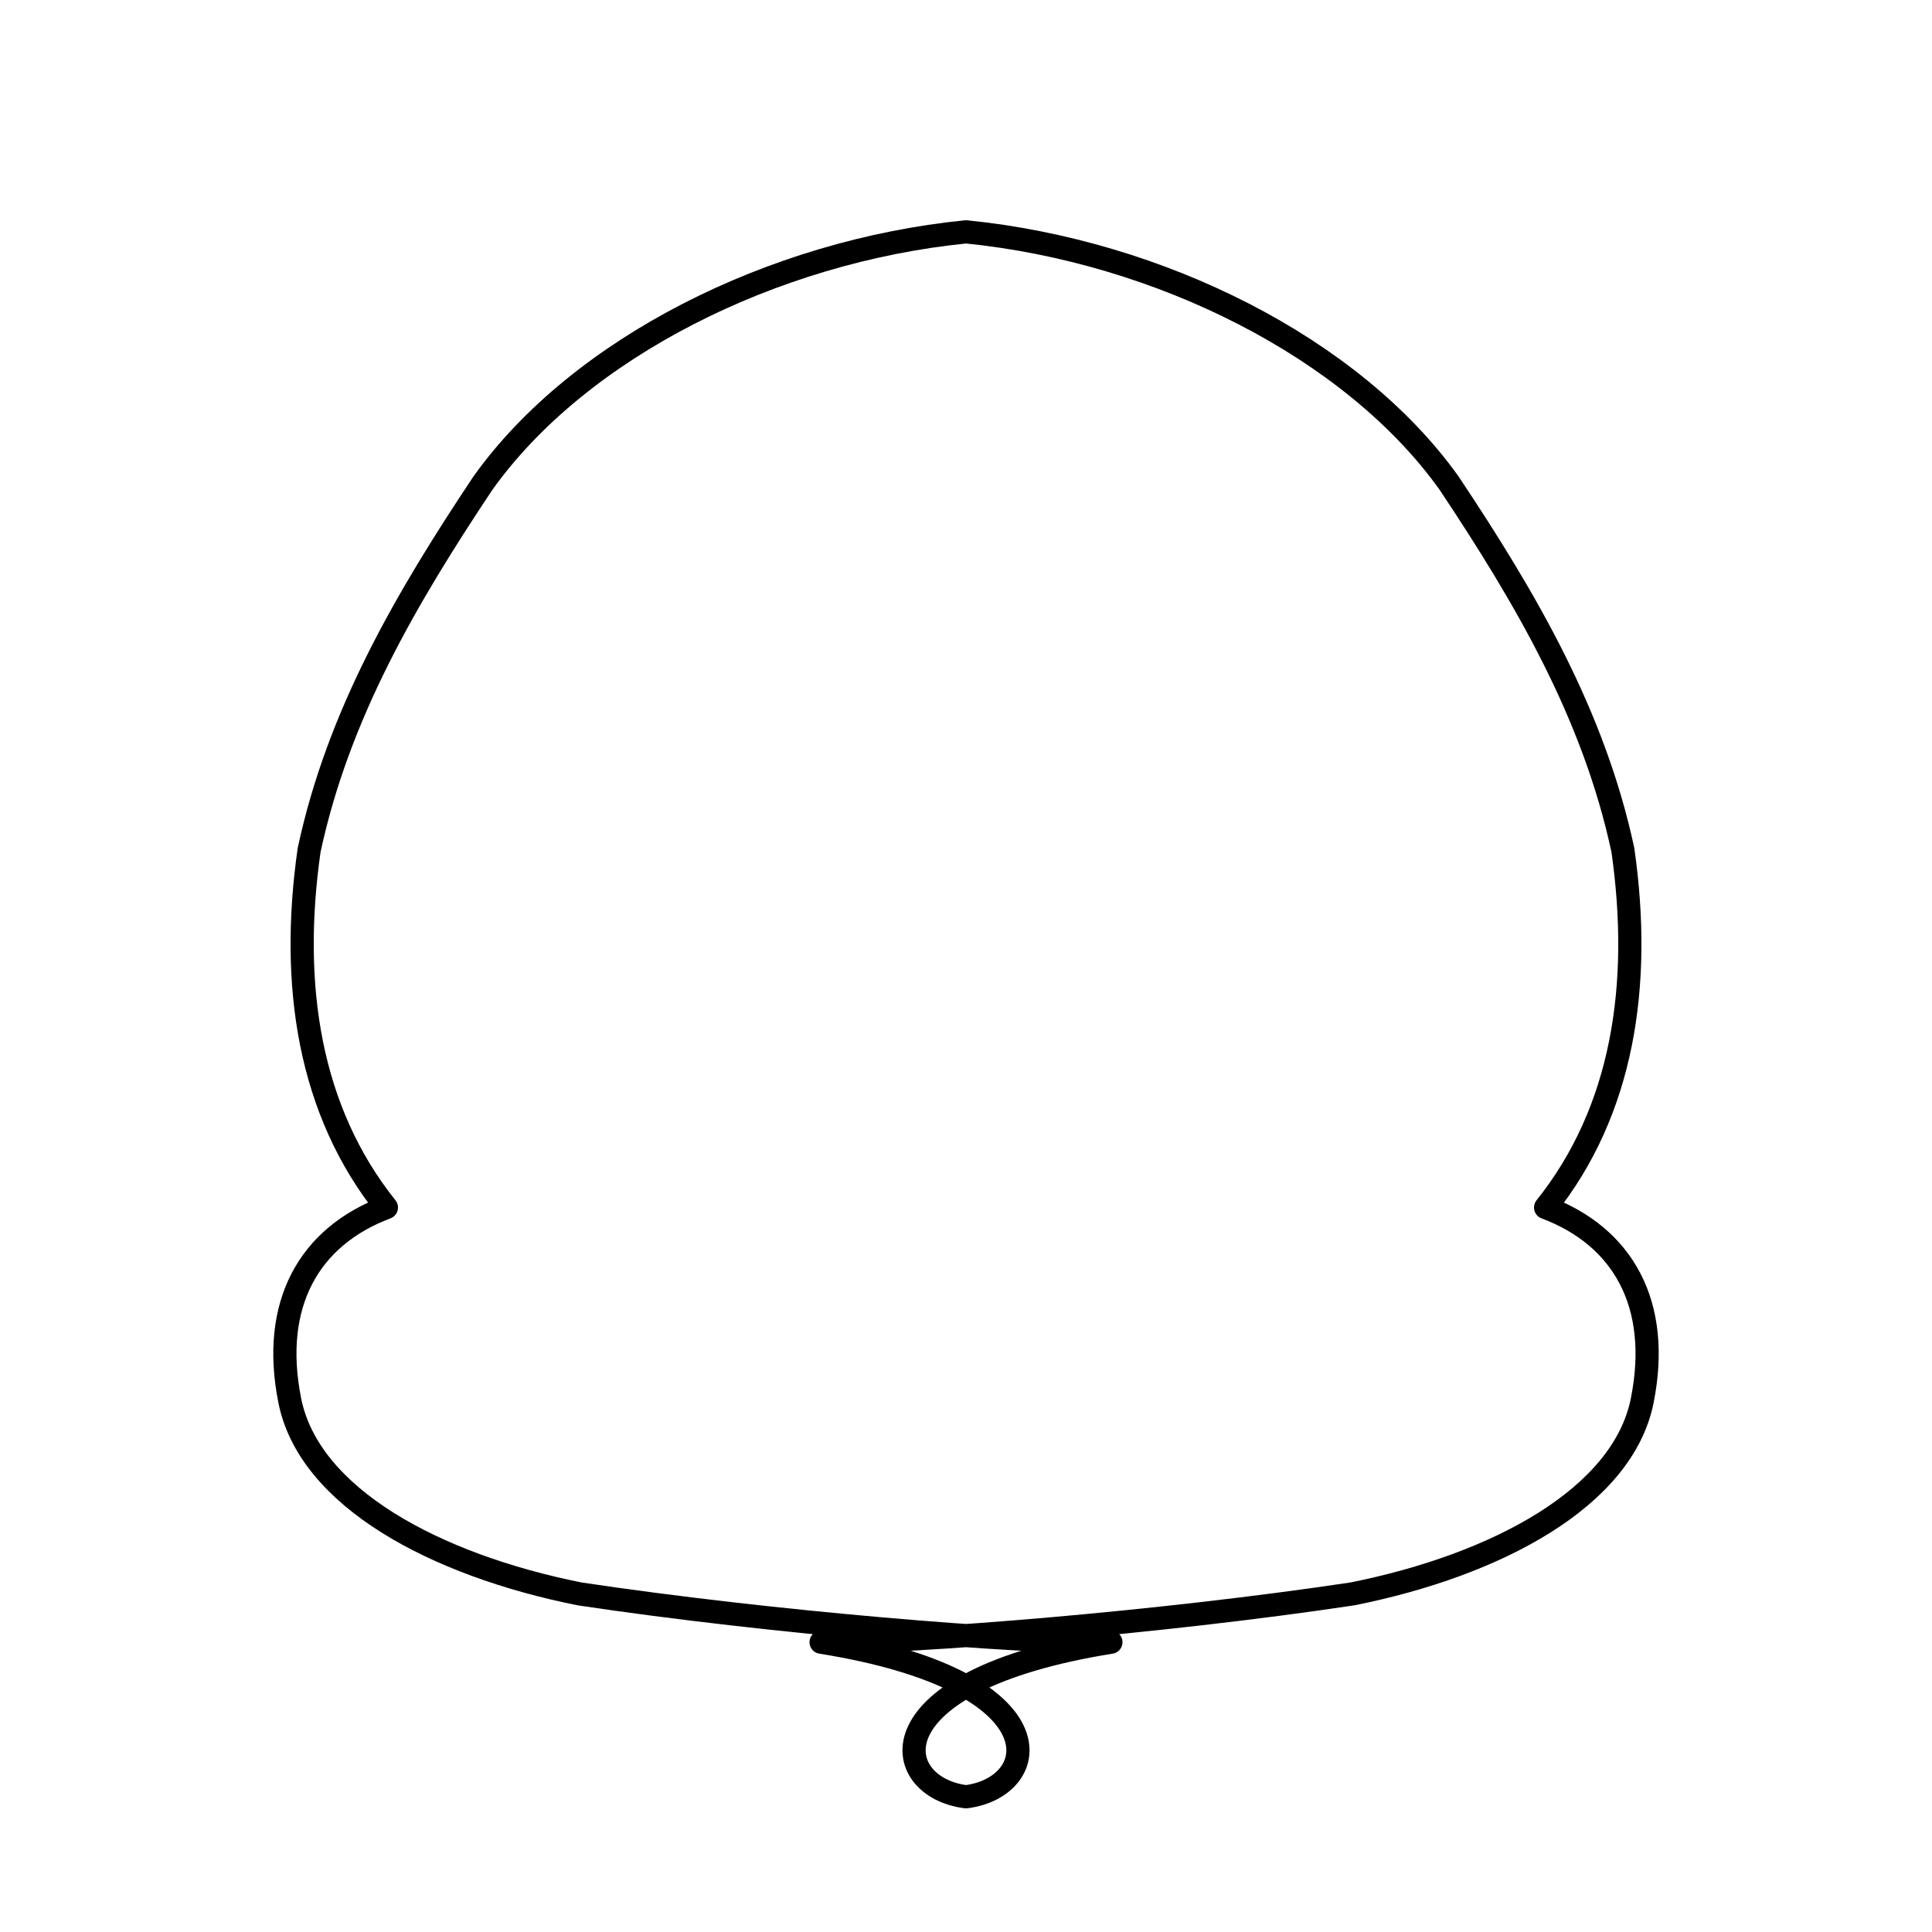
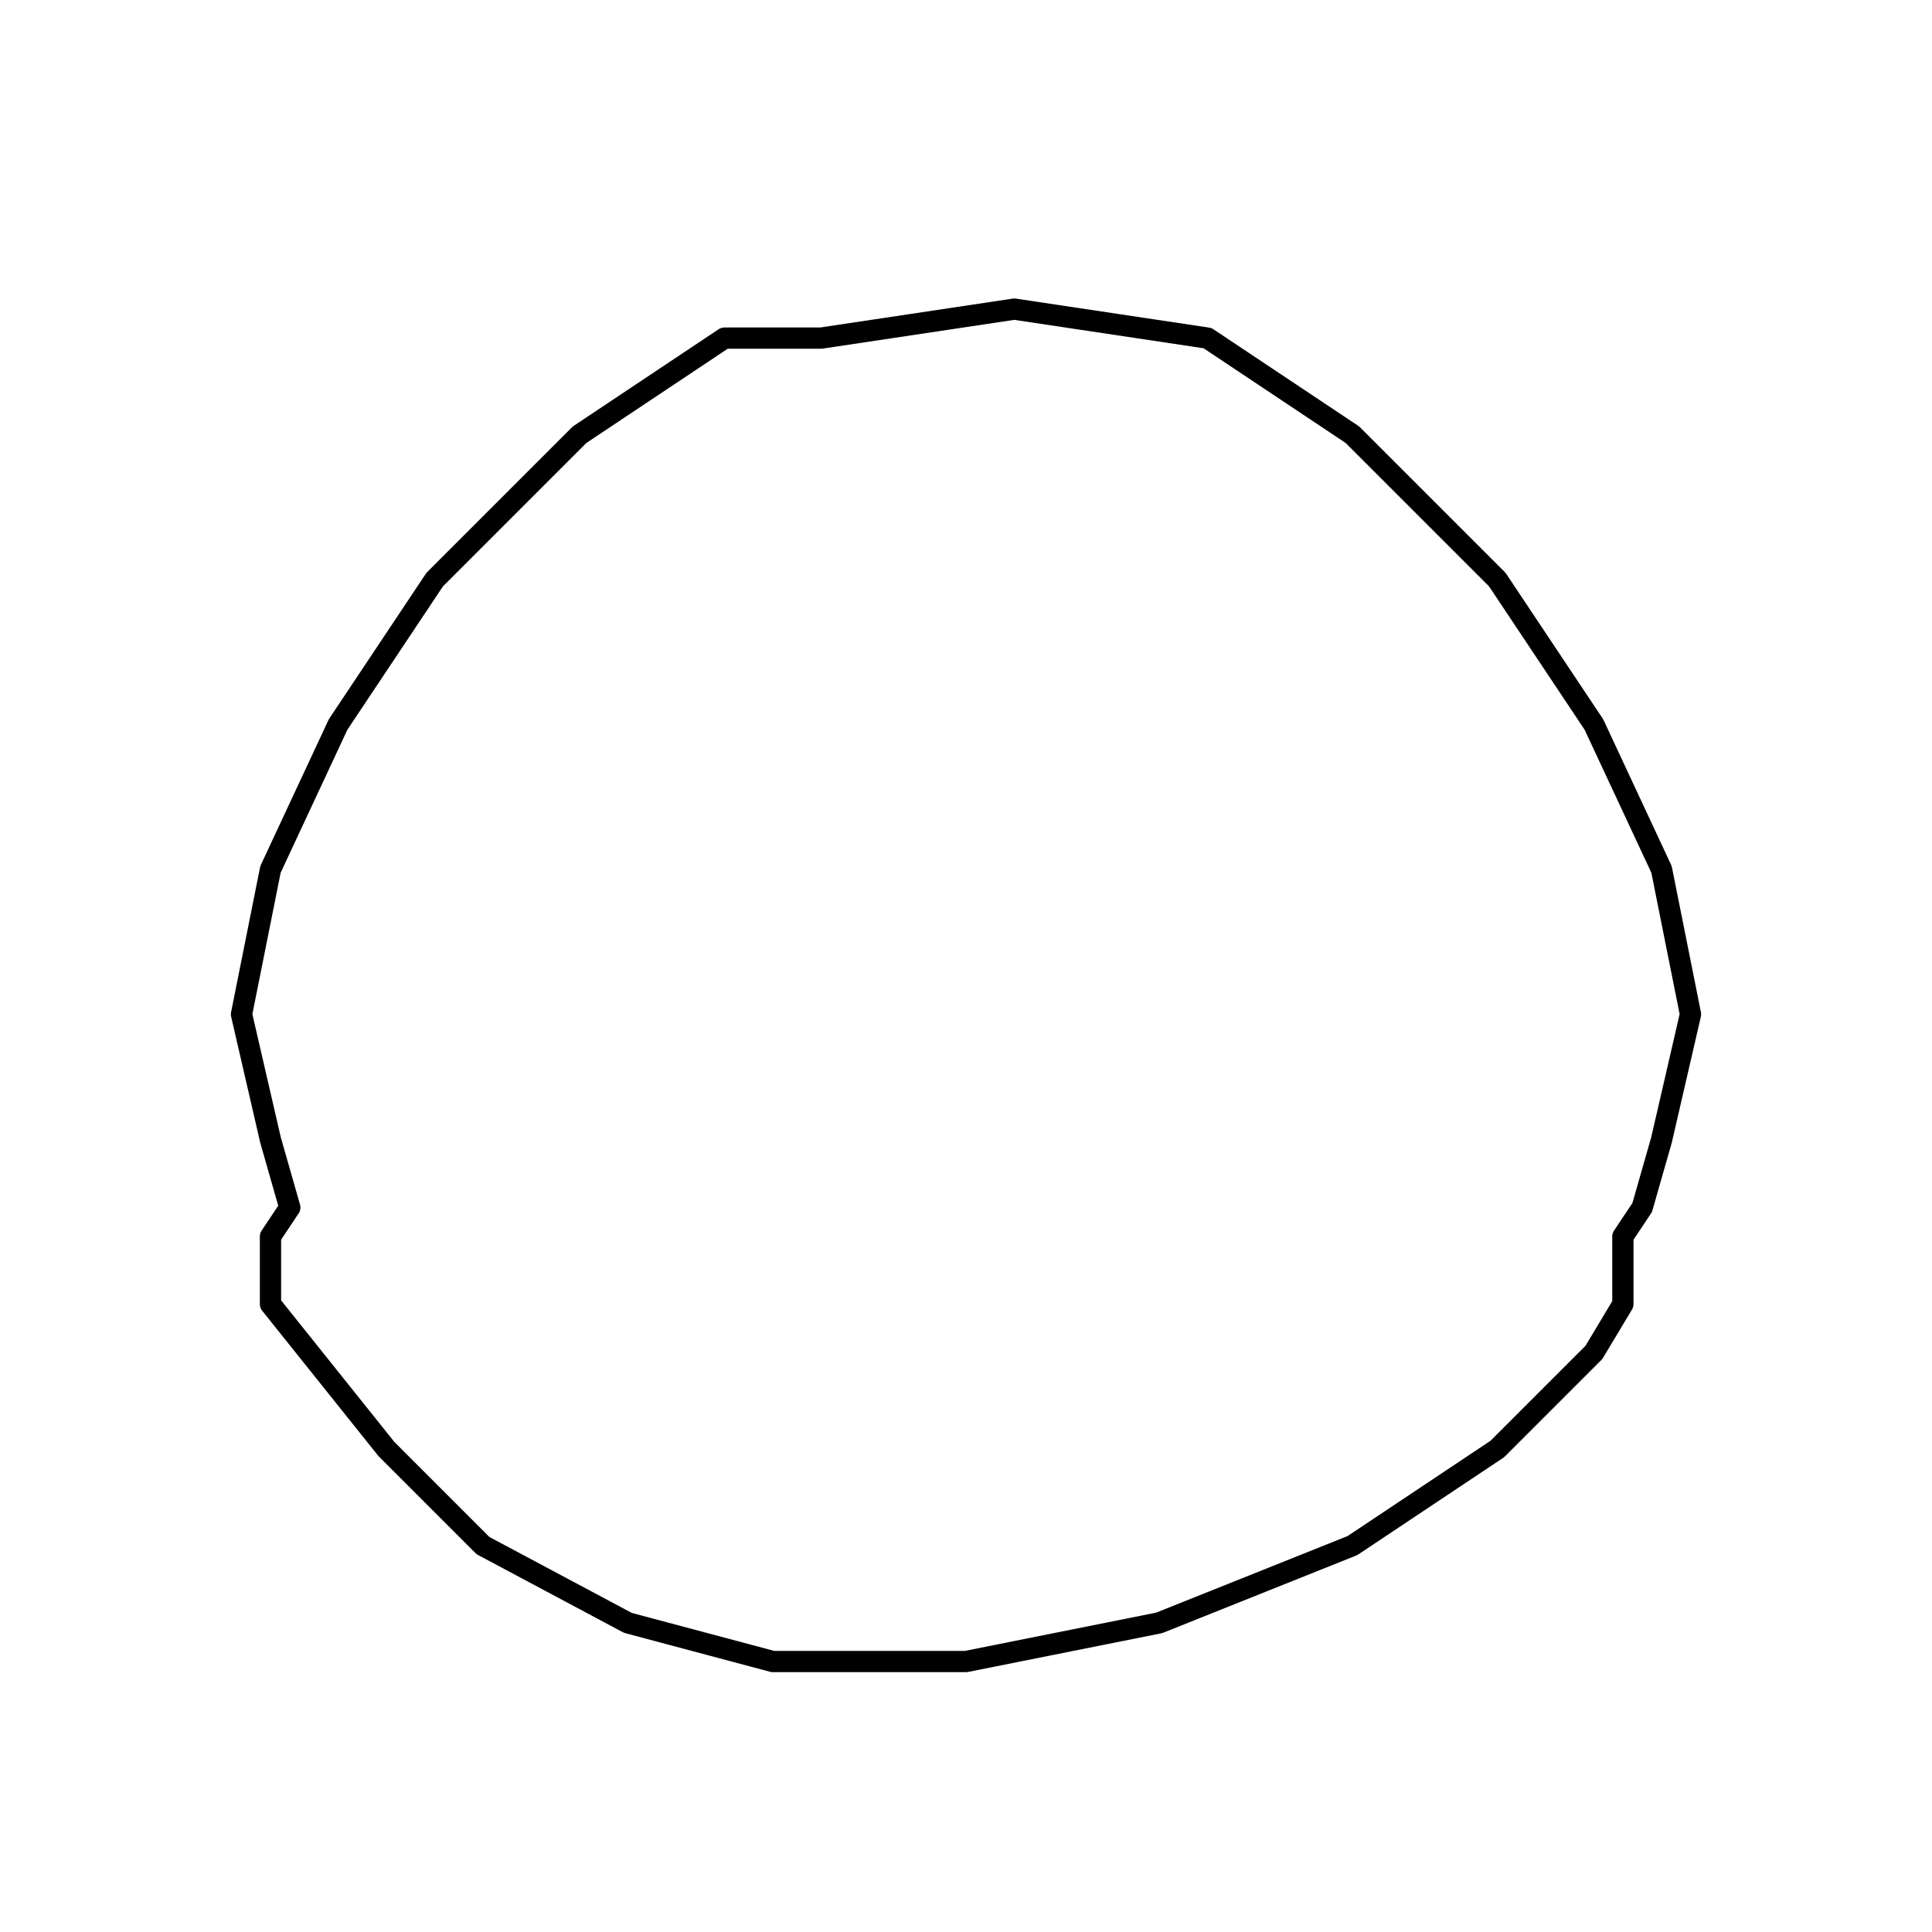
<svg xmlns="http://www.w3.org/2000/svg" viewBox="0 0 200 200" width="200" height="200">
  <rect width="200" height="200" fill="#ffffff" />
-   <path d="M 100 24            C 120 26, 140 36, 150 50            C 158 62, 165 74, 168 88            C 170 102, 168 115, 160 125            C 168 128, 172 135, 170 145            C 168 155, 155 162, 140 165            C 120 168, 95 170, 85 170            C 110 174, 108 185, 100 186            C 92 185, 90 174, 115 170            C 105 170, 80 168, 60 165            C 45 162, 32 155, 30 145            C 28 135, 32 128, 40 125            C 32 115, 30 102, 32 88            C 35 74, 42 62, 50 50            C 60 36, 80 26, 100 24 Z" fill="#ffffff" stroke="#000000" stroke-width="2.4" stroke-linejoin="round" stroke-linecap="round" />
+   <path d="M 85 35 L 105 32 L 125 35 L 140 45 L 155 60 L 165 75 L 172 90 L 175 105 L 172 118 L 170 125 L 168 128 L 168 135 L 165 140 L 155 150 L 140 160 L 120 168 L 100 172 L 80 172 L 65 168 L 50 160 L 40 150 L 32 140 L 28 135 L 28 128 L 30 125 L 28 118 L 25 105 L 28 90 L 35 75 L 45 60 L 60 45 L 75 35 Z" fill="#ffffff" stroke="#000000" stroke-width="2.2" stroke-linejoin="round" stroke-linecap="round" />
</svg>
